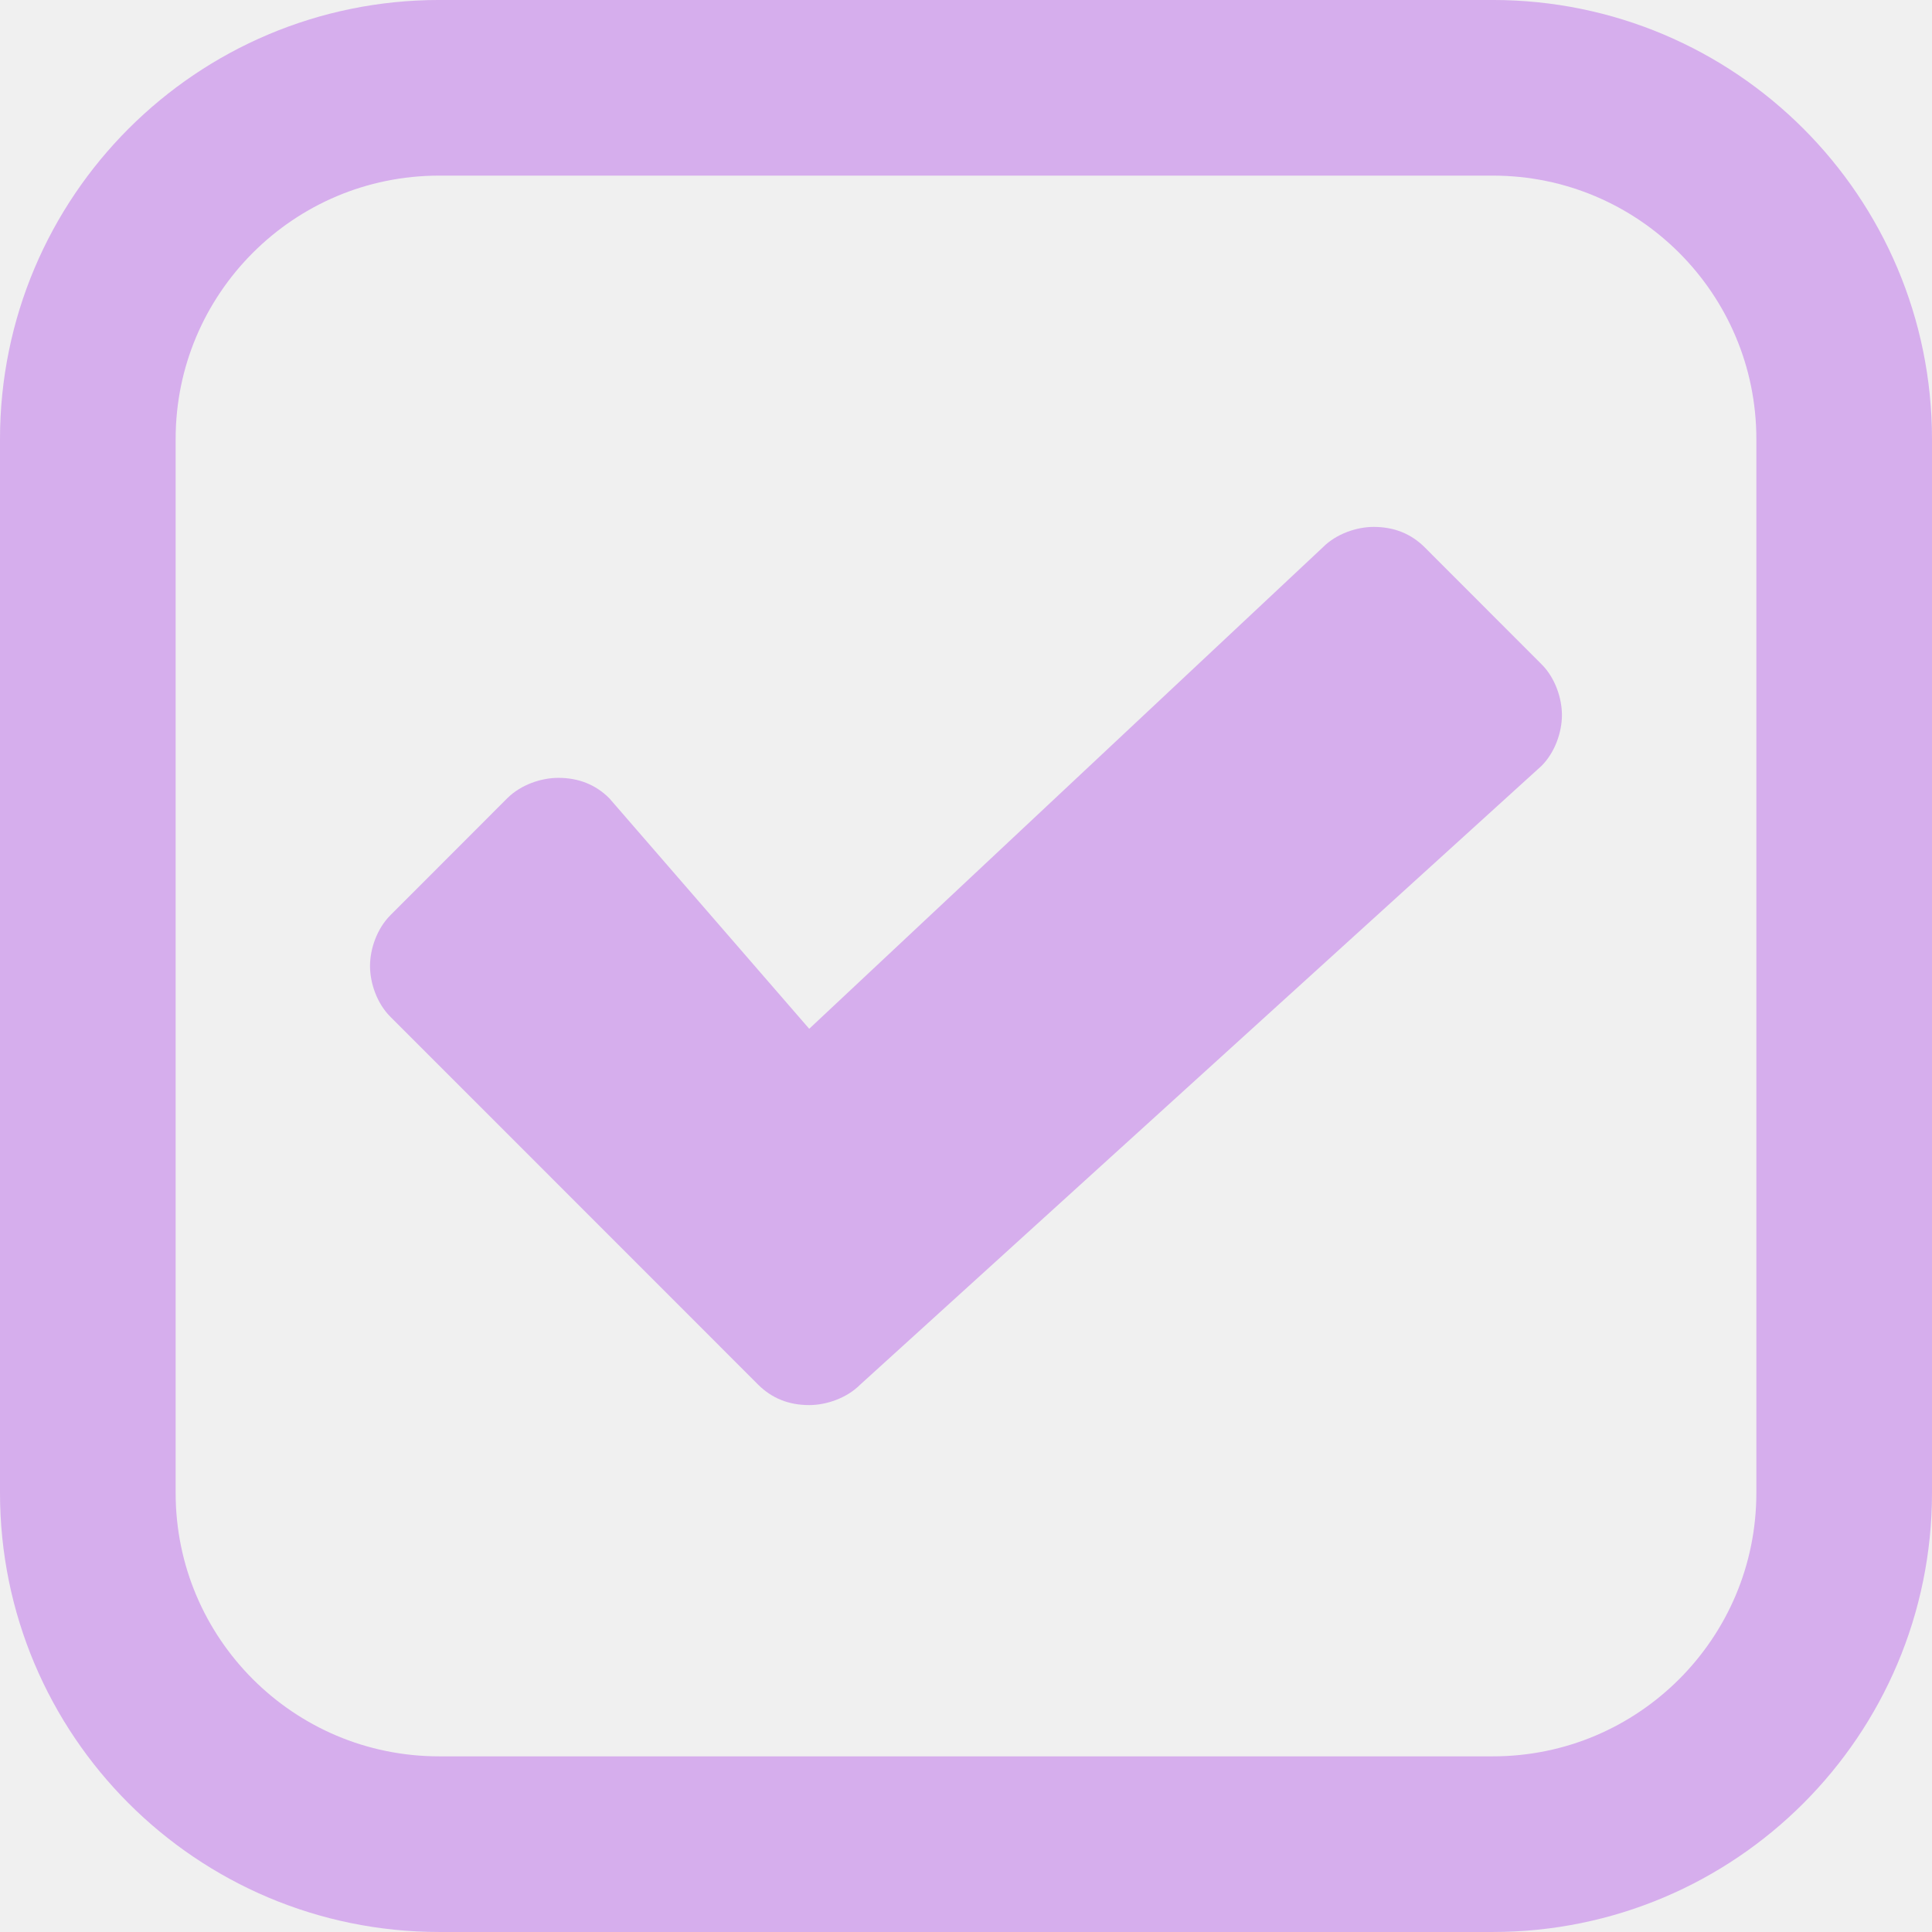
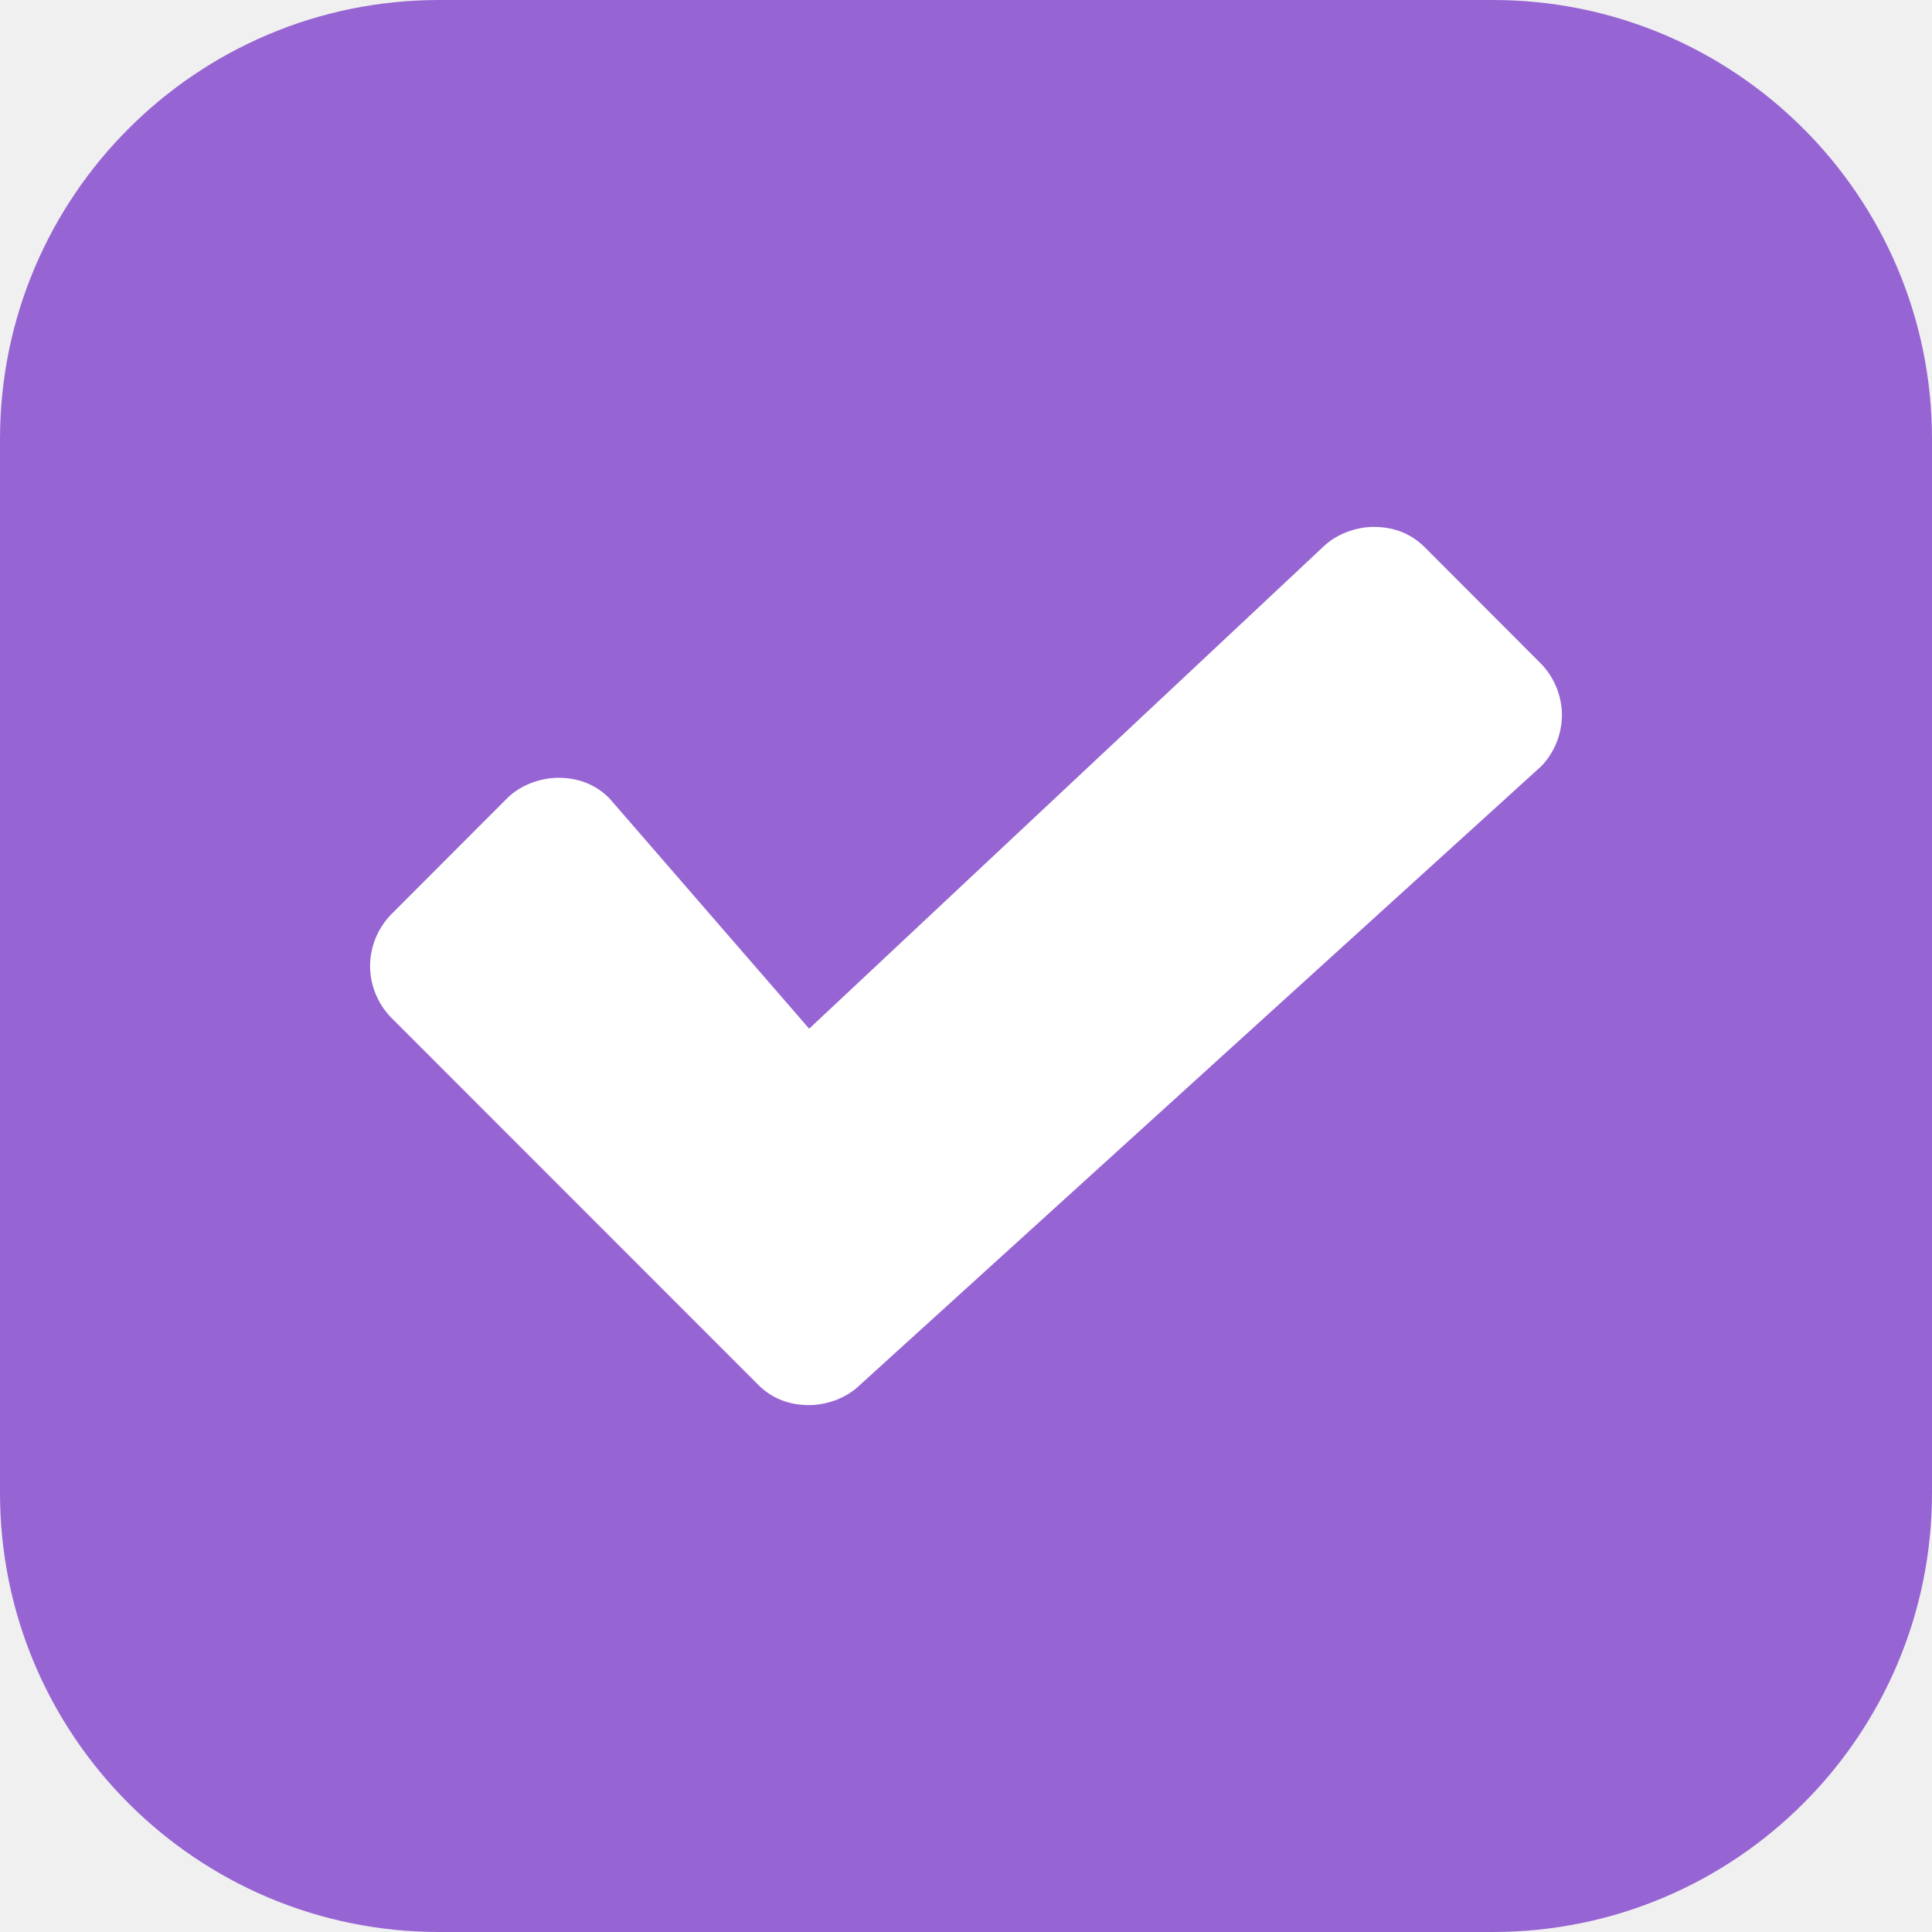
- <svg xmlns="http://www.w3.org/2000/svg" xmlns:ns2="http://www.openswatchbook.org/uri/2009/osb" xmlns:xlink="http://www.w3.org/1999/xlink" width="22" height="22" id="svg3199" version="1.1">
-   <defs id="defs3201">
-     <linearGradient id="linearGradient15404">
-       <stop id="stop15406" offset="0" style="stop-color:#515151;stop-opacity:1" />
-       <stop id="stop15408" offset="1" style="stop-color:#292929;stop-opacity:1" />
-     </linearGradient>
-     <linearGradient xlink:href="#linearGradient5872-5-1" id="linearGradient5891-0-4" gradientUnits="userSpaceOnUse" x1="205.841" y1="246.709" x2="206.748" y2="231.241" />
-     <linearGradient id="linearGradient5872-5-1">
-       <stop style="stop-color:#0b2e52;stop-opacity:1" offset="0" id="stop5874-4-4" />
-       <stop style="stop-color:#1862af;stop-opacity:1" offset="1" id="stop5876-0-5" />
-     </linearGradient>
-     <linearGradient y2="-388.73" x2="-93.031" y1="-396.347" x1="-93.031" gradientTransform="matrix(1.591837,0,0,0.8571429,-256.5612,59.68542)" gradientUnits="userSpaceOnUse" id="linearGradient14219" xlink:href="#linearGradient15404" />
-     <linearGradient id="linearGradient10013-4-63-6">
-       <stop style="stop-color:#333333;stop-opacity:1;" offset="0" id="stop10015-2-76-1" />
-       <stop style="stop-color:#292929;stop-opacity:1" offset="1" id="stop10017-46-15-8" />
-     </linearGradient>
-     <linearGradient id="linearGradient10597-5">
-       <stop style="stop-color:#16191a;stop-opacity:1;" offset="0" id="stop10599-2" />
-       <stop style="stop-color:#2b3133;stop-opacity:1" offset="1" id="stop10601-5" />
-     </linearGradient>
-     <linearGradient y2="-322.164" x2="921.225" y1="-330.051" x1="921.328" gradientTransform="matrix(1.591837,0,0,0.8571429,-1456.546,275.4519)" gradientUnits="userSpaceOnUse" id="linearGradient15374" xlink:href="#linearGradient10013-4-63-6" />
-     <linearGradient gradientTransform="translate(-1199.985,216.3805)" y2="-227.08" x2="1203.918" y1="-217.567" x1="1203.918" gradientUnits="userSpaceOnUse" id="linearGradient15376" xlink:href="#linearGradient10597-5" />
-     <linearGradient id="linearGradient5581-5-2-4-6-8-7-35-8">
-       <stop id="stop5583-0-92-8-0-7-6-5-1" offset="0" style="stop-color:#454c4c;stop-opacity:1;" />
-       <stop style="stop-color:#393f3f;stop-opacity:1;" offset="0.4" id="stop5585-4-7-2-7-9-9-92-0" />
-       <stop id="stop5587-6-7-2-0-3-1-21-5" offset="1" style="stop-color:#2d3232;stop-opacity:1;" />
-     </linearGradient>
-     <linearGradient ns2:paint="solid" id="linearGradient19282" gradientTransform="matrix(-2.736579,0.2820293,-0.1890831,-0.9998832,239.5401,-879.4556)">
-       <stop style="stop-color:#666666;stop-opacity:1;" offset="0" id="stop19284" />
-     </linearGradient>
-   </defs>
-   <g id="layer1" transform="translate(-342.5,-521.3622)">
-     <rect style="opacity:1;fill:none;fill-opacity:1;stroke:#d6aeed;stroke-width:2;stroke-miterlimit:4;stroke-dasharray:none;stroke-opacity:1" id="rect847" width="20" height="20" x="343.5" y="522.362" ry="4.001" />
-     <g id="g879" transform="matrix(1.25,0,0,1.25,344.75,523.6122)" style="fill:#d6aeed;fill-opacity:1">
-       <g transform="translate(-401.0002,-339)" style="display:inline;opacity:1;fill:#d6aeed;fill-opacity:1" id="layer9">
-         <path style="opacity:1;fill:#d6aeed;fill-opacity:1;stroke-width:0.309" id="path39" d="m 413.243,344.177 -6.208,5.638 C 406.912,349.938 406.726,350 406.572,350 c -0.186,0 -0.34,-0.062 -0.464,-0.185 l -3.351,-3.352 c -0.124,-0.123 -0.186,-0.309 -0.186,-0.463 0,-0.154 0.062,-0.339 0.186,-0.463 l 1.065,-1.066 c 0.124,-0.123 0.309,-0.185 0.464,-0.185 0.186,0 0.34,0.062 0.464,0.185 l 1.822,2.101 4.679,-4.386 C 411.374,342.062 411.56,342 411.714,342 c 0.186,0 0.34,0.062 0.464,0.185 l 1.065,1.066 c 0.124,0.123 0.186,0.309 0.186,0.463 0,0.154 -0.062,0.339 -0.186,0.463 z" class="st2" />
-       </g>
-       <g transform="translate(-401.0002,-339)" style="display:inline;fill:#d6aeed;fill-opacity:1" id="layer10" />
-       <g transform="translate(-401.0002,-339)" id="layer11" style="fill:#d6aeed;fill-opacity:1" />
-       <g transform="translate(-401.0002,-339)" style="display:inline;fill:#d6aeed;fill-opacity:1" id="layer13" />
-       <g transform="translate(-401.0002,-339)" id="layer14" style="fill:#d6aeed;fill-opacity:1" />
-       <g transform="translate(-401.0002,-339)" style="display:inline;fill:#d6aeed;fill-opacity:1" id="layer15" />
-       <g transform="translate(-401.0002,-339)" style="display:inline;fill:#d6aeed;fill-opacity:1" id="g71291" />
-       <g transform="translate(-401.0002,-339)" style="display:inline;fill:#d6aeed;fill-opacity:1" id="g4953" />
-       <g transform="translate(-401.0002,-339)" style="display:inline;fill:#d6aeed;fill-opacity:1" id="layer12" />
-     </g>
-   </g>
+ <svg xmlns="http://www.w3.org/2000/svg" width="22" height="22">
+   <rect width="22" height="22" ry="5.0" fill="#9765d3" />
+   <path d="M17.554 8.722l-7.76 7.047c-.155.154-.386.231-.58.231-.232 0-.425-.077-.58-.231l-4.188-4.19A.85.85 0 0 1 4.214 11a.85.85 0 0 1 .232-.579l1.331-1.333c.155-.154.386-.231.58-.231.232 0 .425.077.58.231l2.277 2.626 5.849-5.483c.155-.154.386-.231.58-.231.232 0 .425.077.58.231l1.331 1.333a.85.85 0 0 1 .232.579.85.85 0 0 1-.232.579z" fill="#fff" />
</svg>
